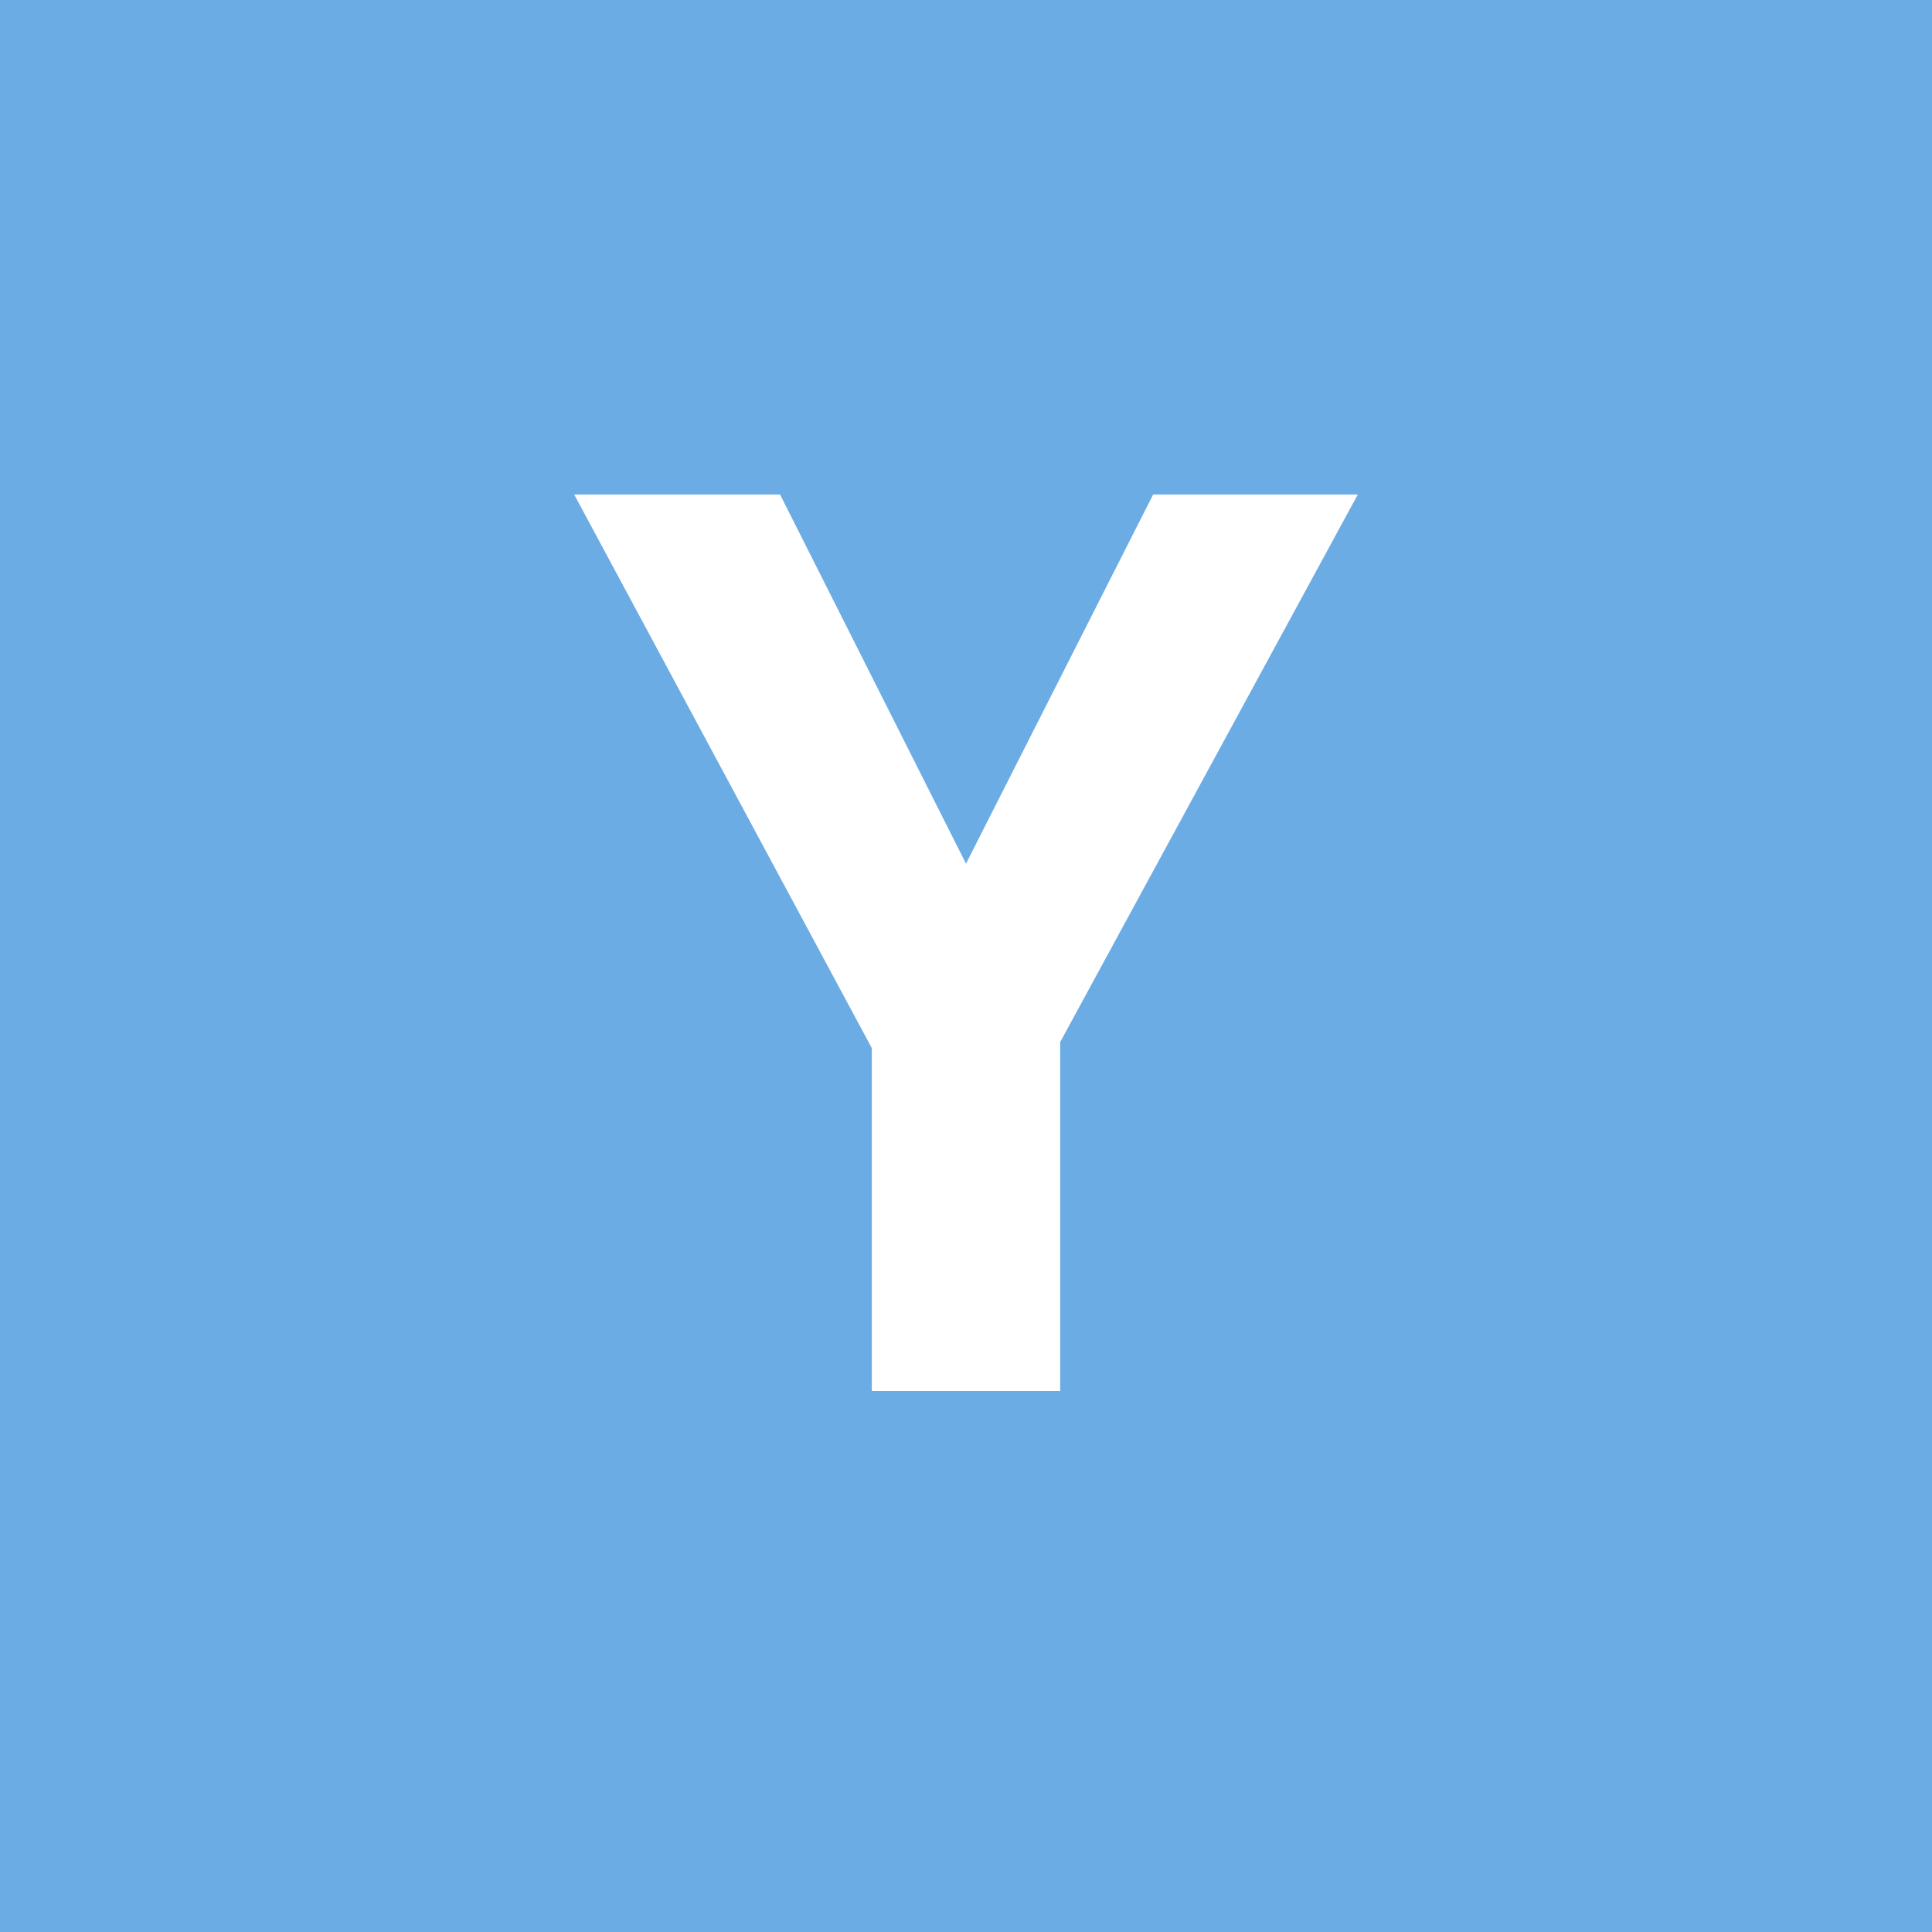
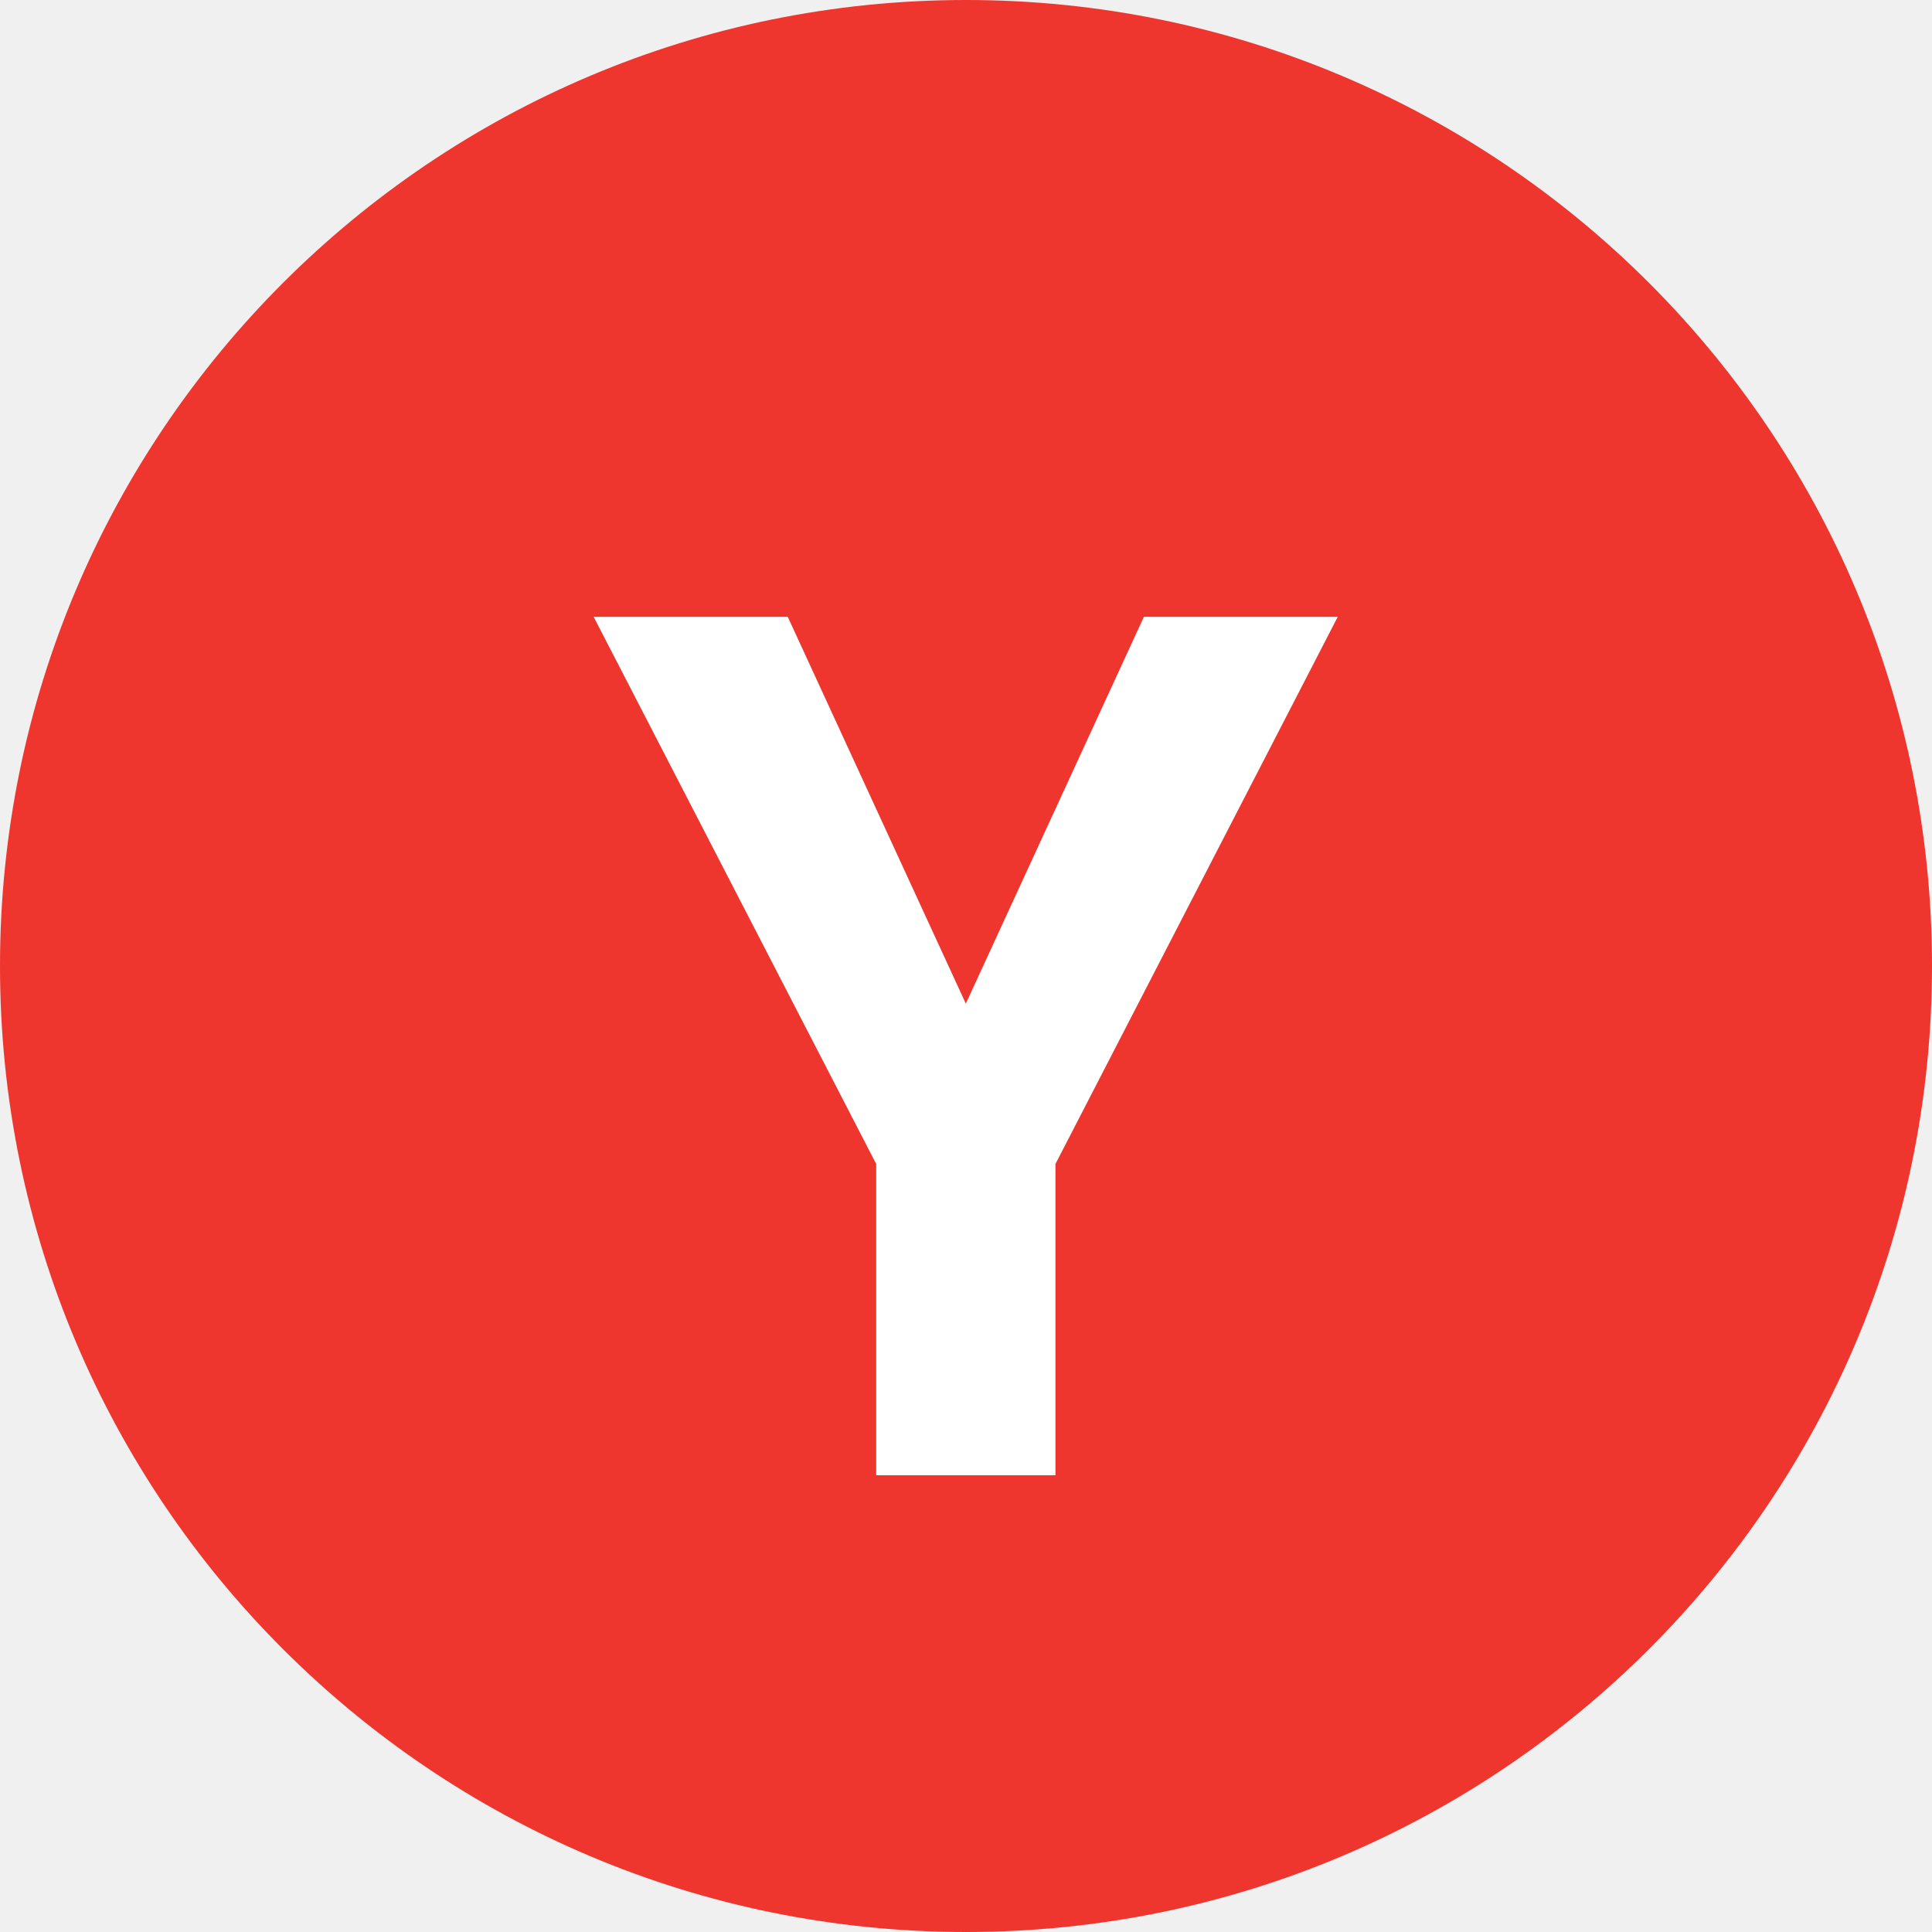
- <svg xmlns="http://www.w3.org/2000/svg" viewBox="0 0 100 100">
-   <rect width="100" height="100" fill="#6CACE4" />
-   <text x="50" y="72" font-family="sans-serif" font-size="65" font-weight="bold" fill="white" text-anchor="middle">Y</text>
+ <svg xmlns="http://www.w3.org/2000/svg" viewBox="0 0 128 128">
+   <circle cx="64" cy="64" r="64" fill="#EE352E" />
+   <text x="50%" y="55%" dominant-baseline="central" text-anchor="middle" font-family="system-ui, -apple-system, BlinkMacSystemFont, 'Segoe UI', Roboto, sans-serif" font-weight="bold" font-size="80" fill="white">
+     Y
+   </text>
</svg>
